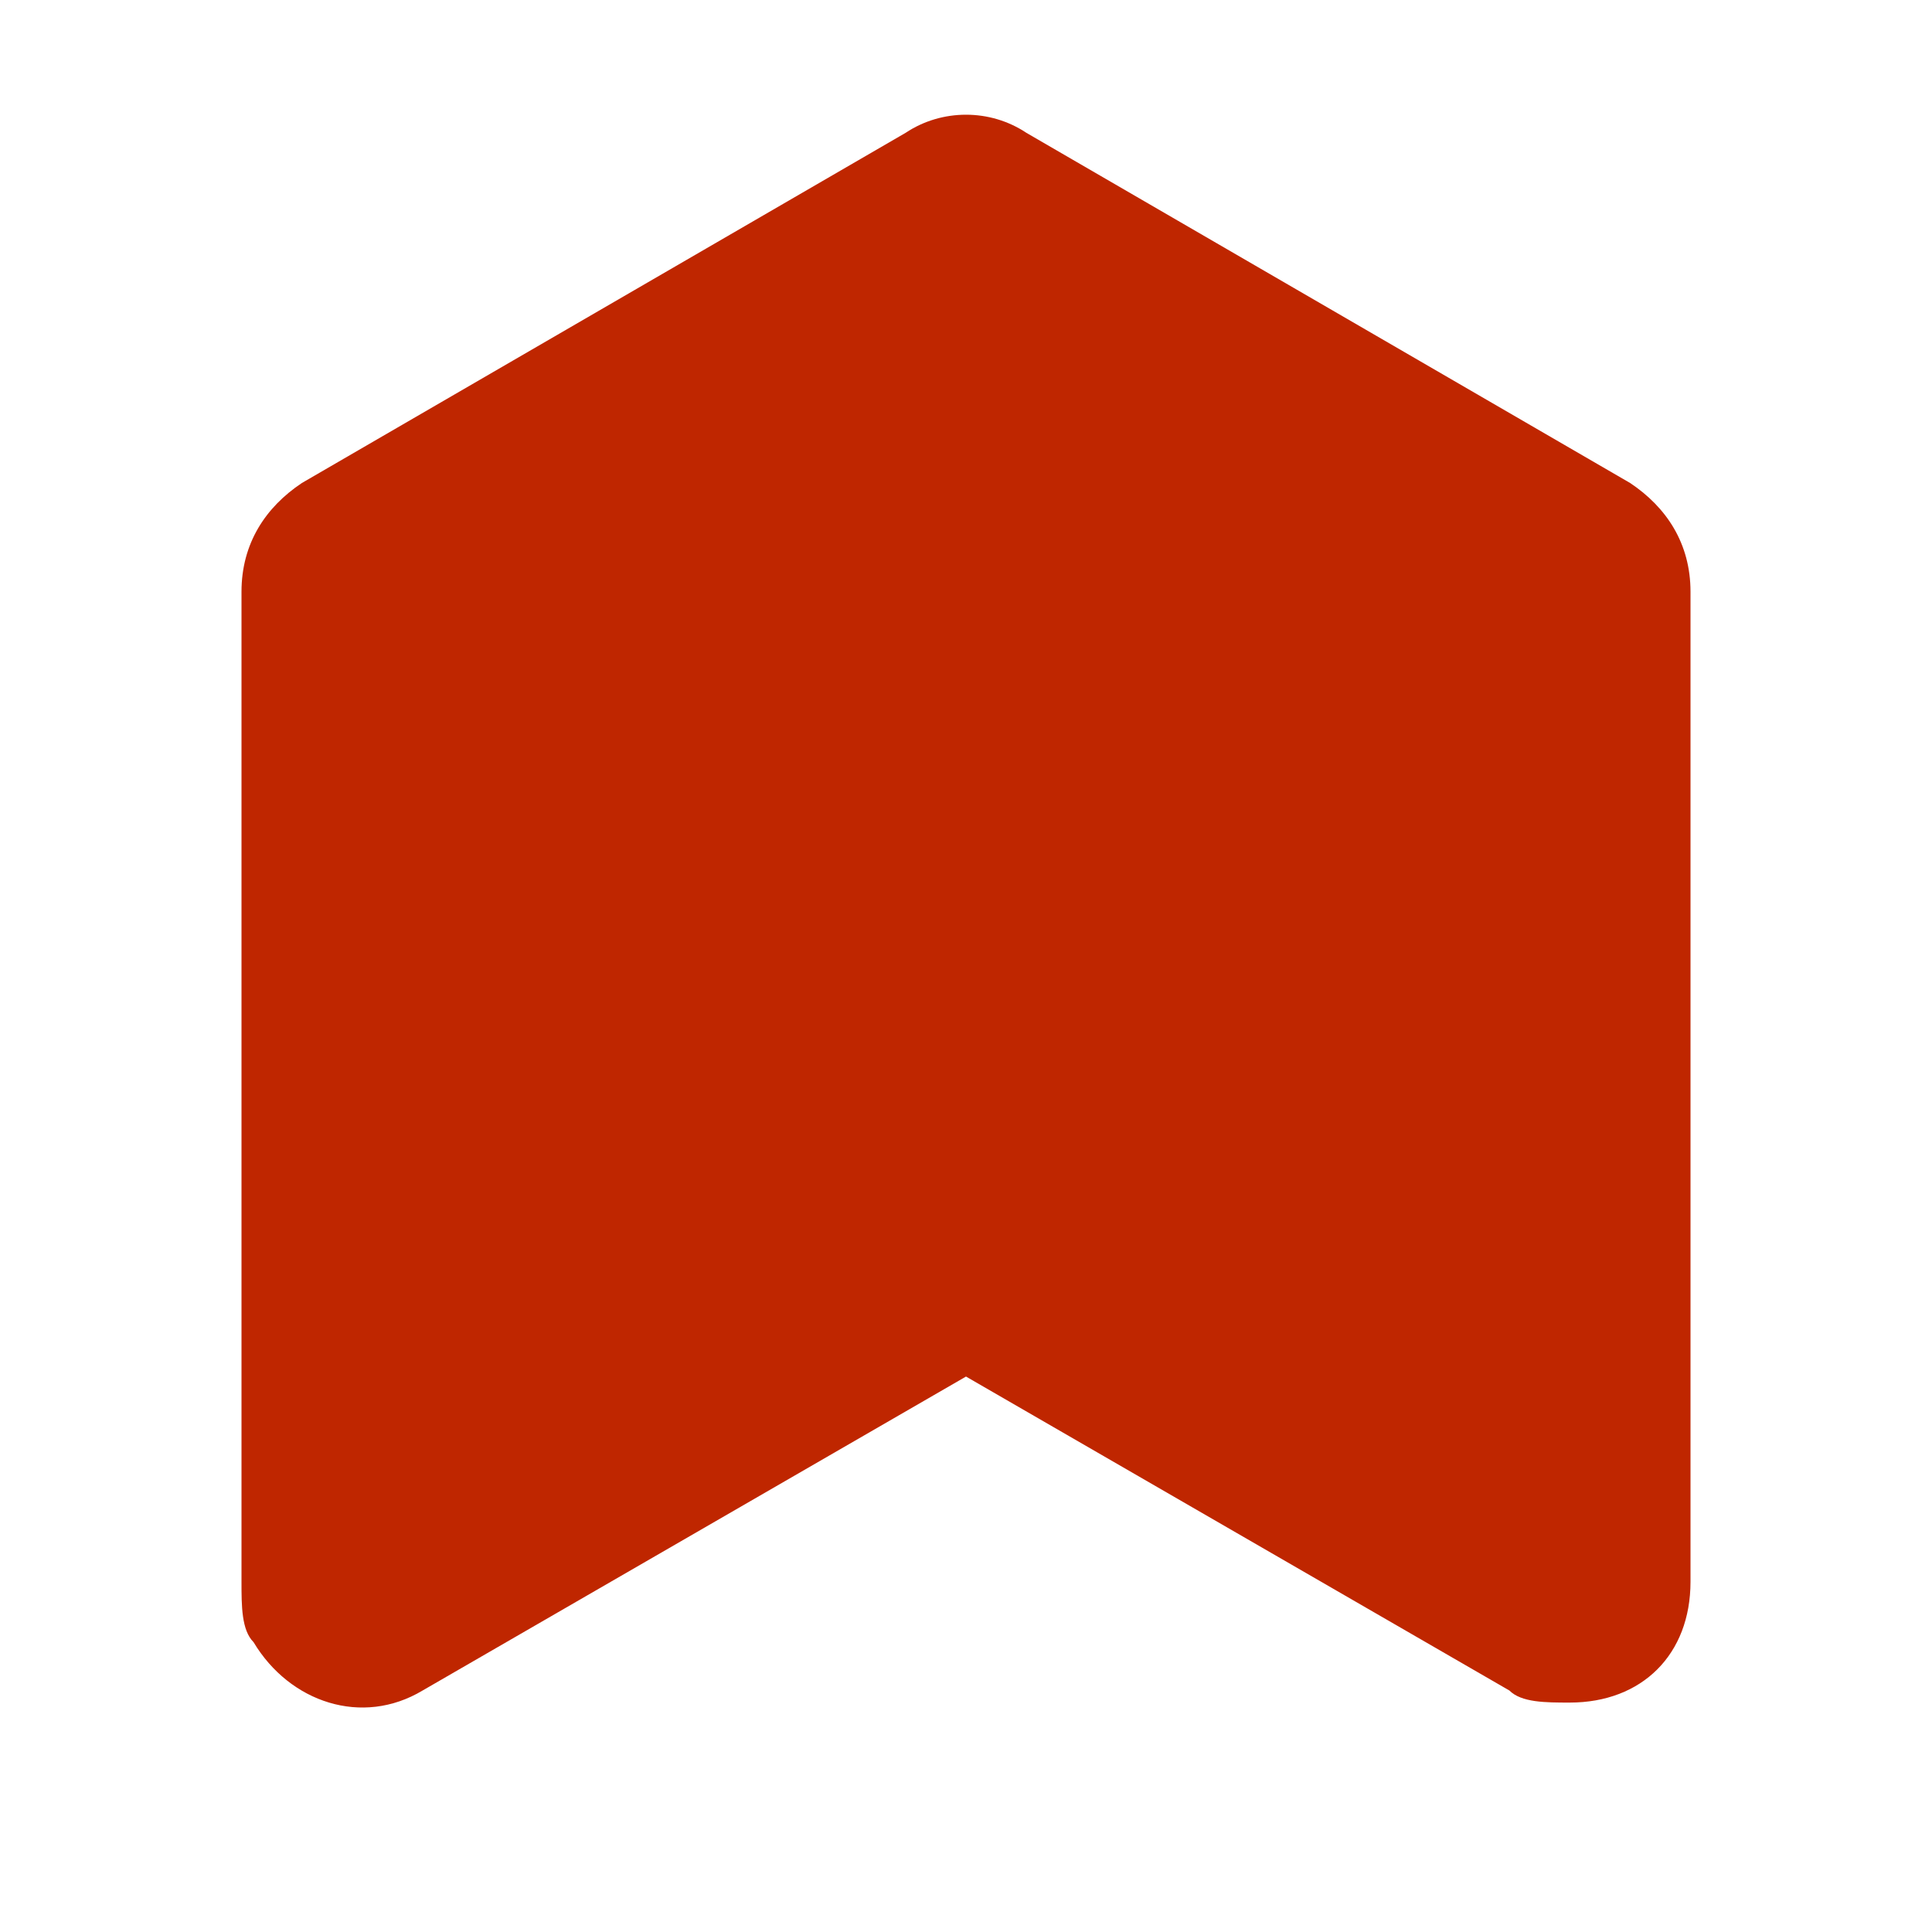
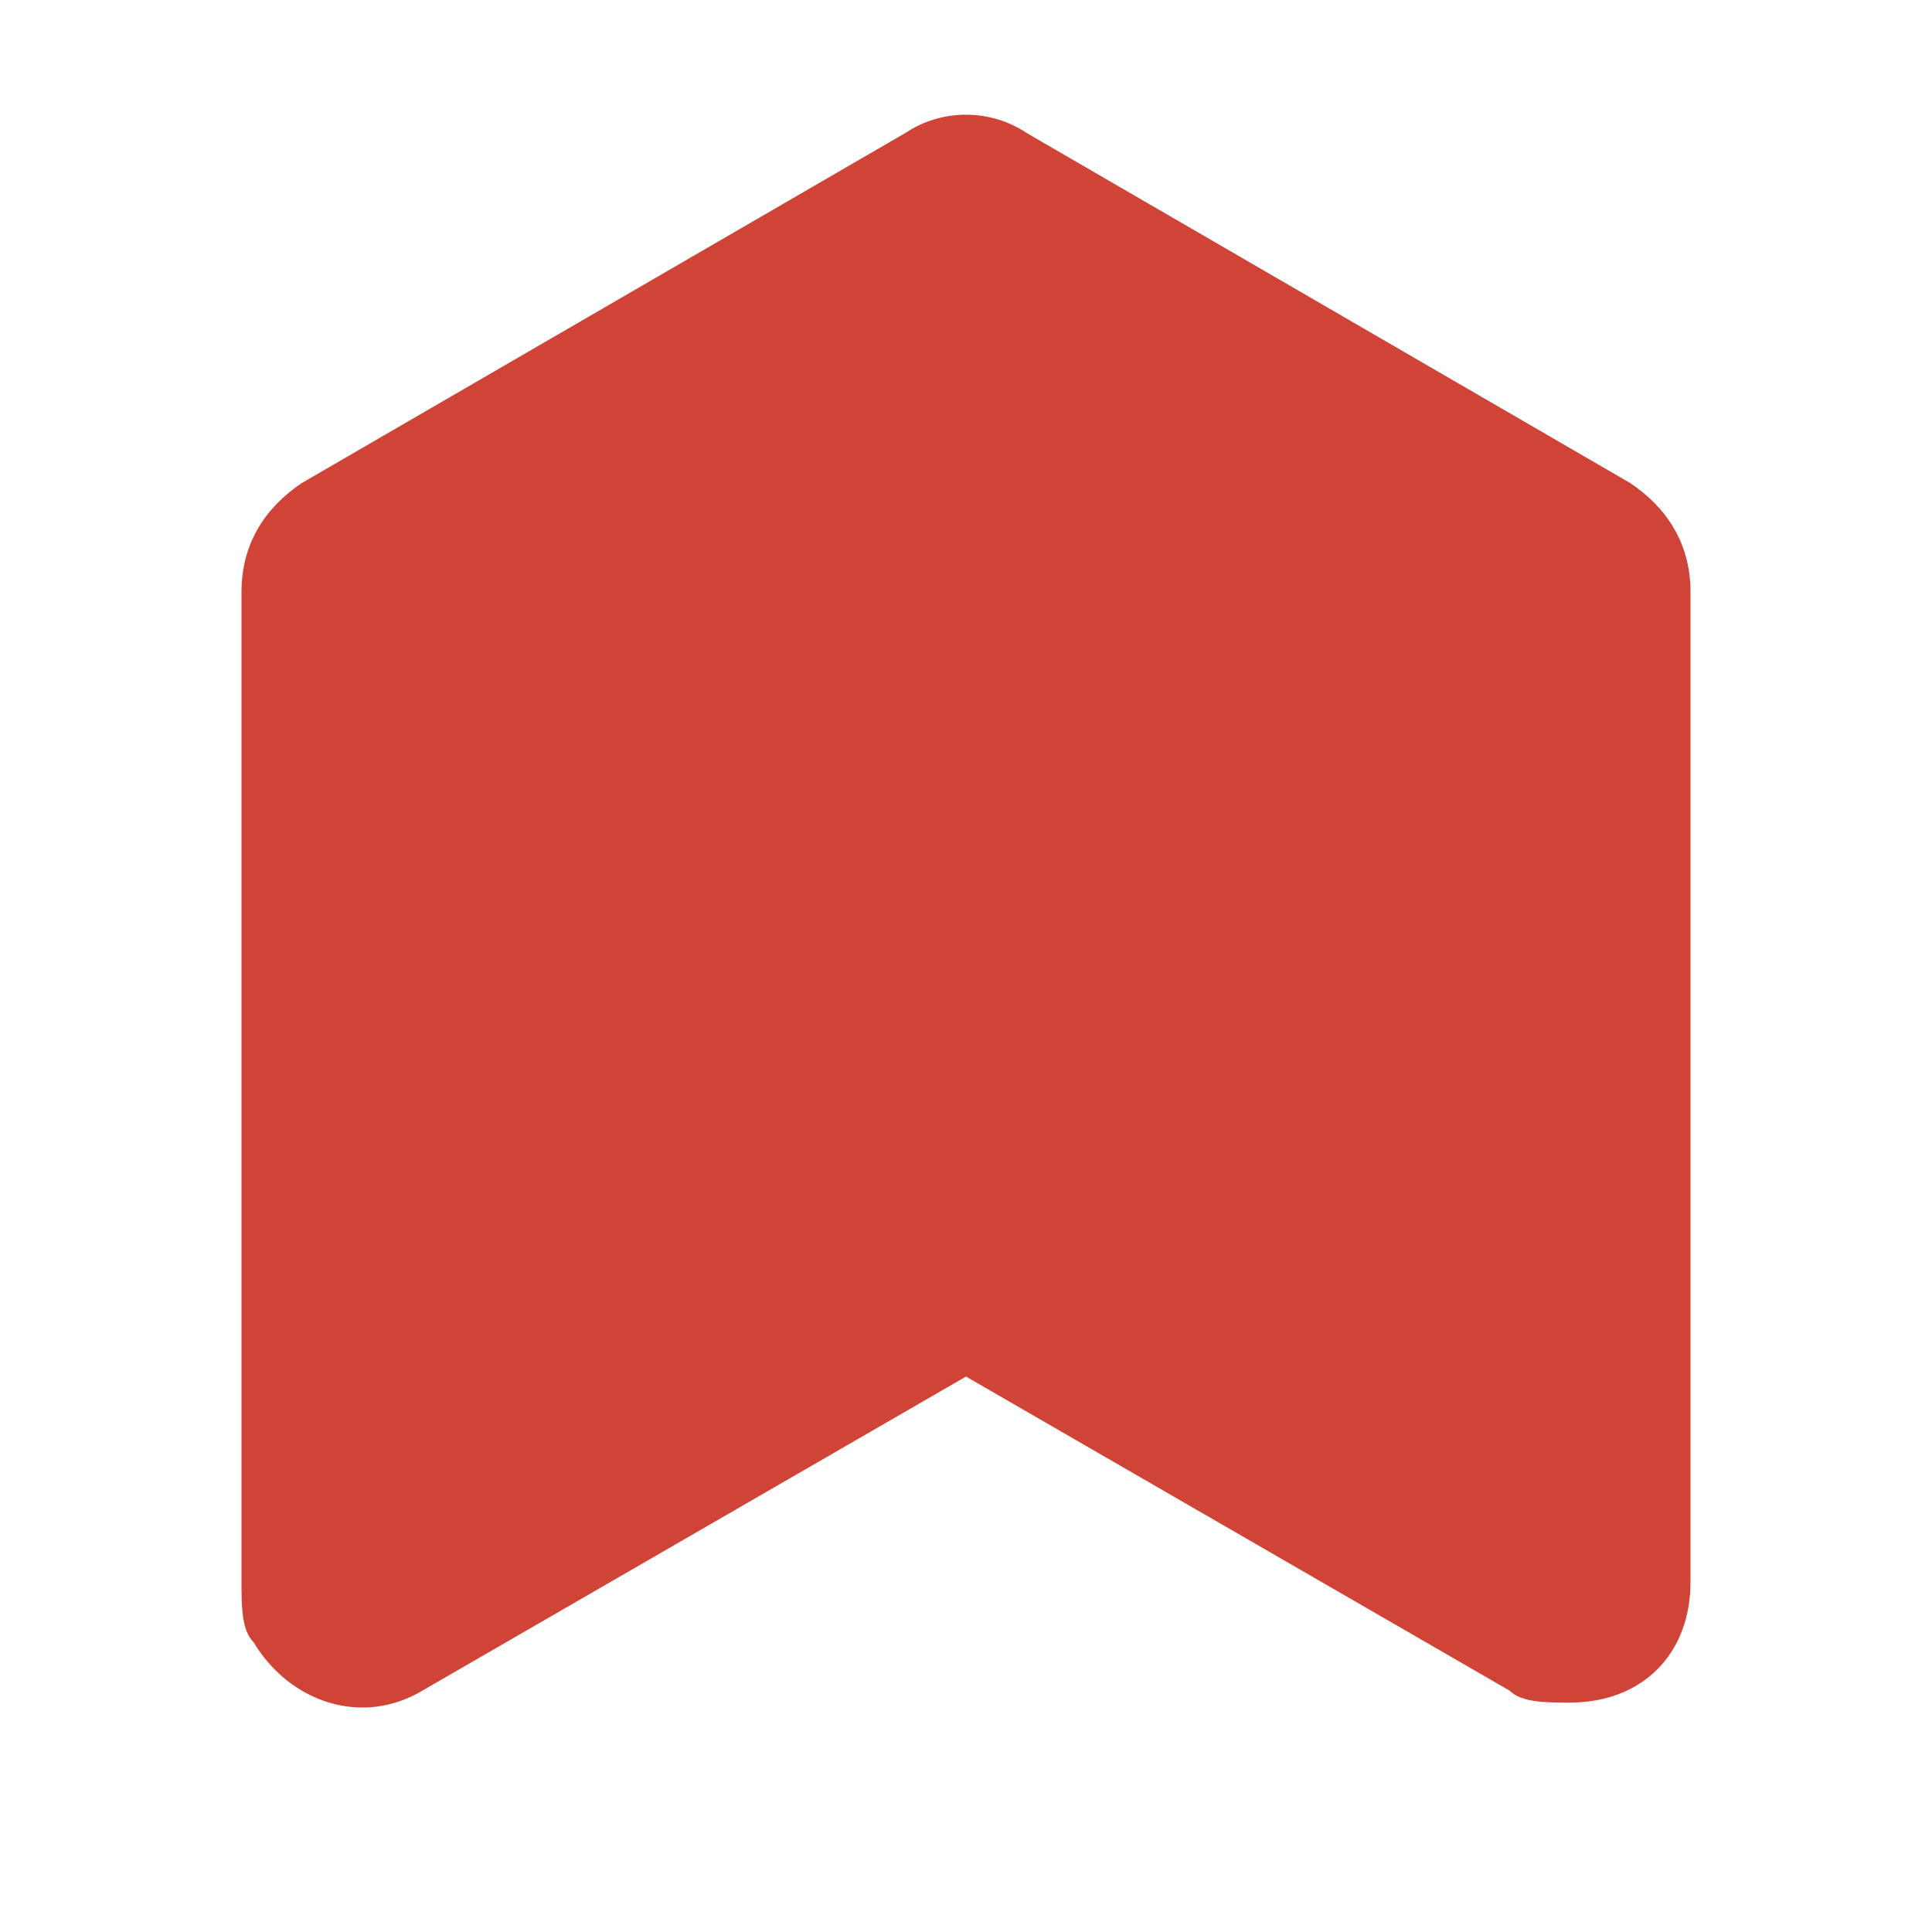
<svg xmlns="http://www.w3.org/2000/svg" viewBox="0 0 16 16">
  <linearGradient id="a" gradientUnits="userSpaceOnUse" x1="-46.25" y1="65.111" x2="-46.25" y2="64.111" gradientTransform="matrix(12 0 0 -13.1121 563 854.7415)">
-     <stop offset="0" stop-color="#bf2600" />
-     <stop offset="1" stop-color="#bf2600" />
+     <stop offset="0" stop-color="#d04437" />
+     <stop offset="1" stop-color="#d04437" />
  </linearGradient>
  <path d="M2.5 4l5-2.9c.3-.2.7-.2 1 0l5 2.9c.3.2.5.5.5.9v8.2c0 .6-.4 1-1 1-.2 0-.4 0-.5-.1L8 11.4 3.5 14c-.5.3-1.1.1-1.4-.4-.1-.1-.1-.3-.1-.5V4.9c0-.4.2-.7.5-.9z" fill="url(#a)" />
</svg>
